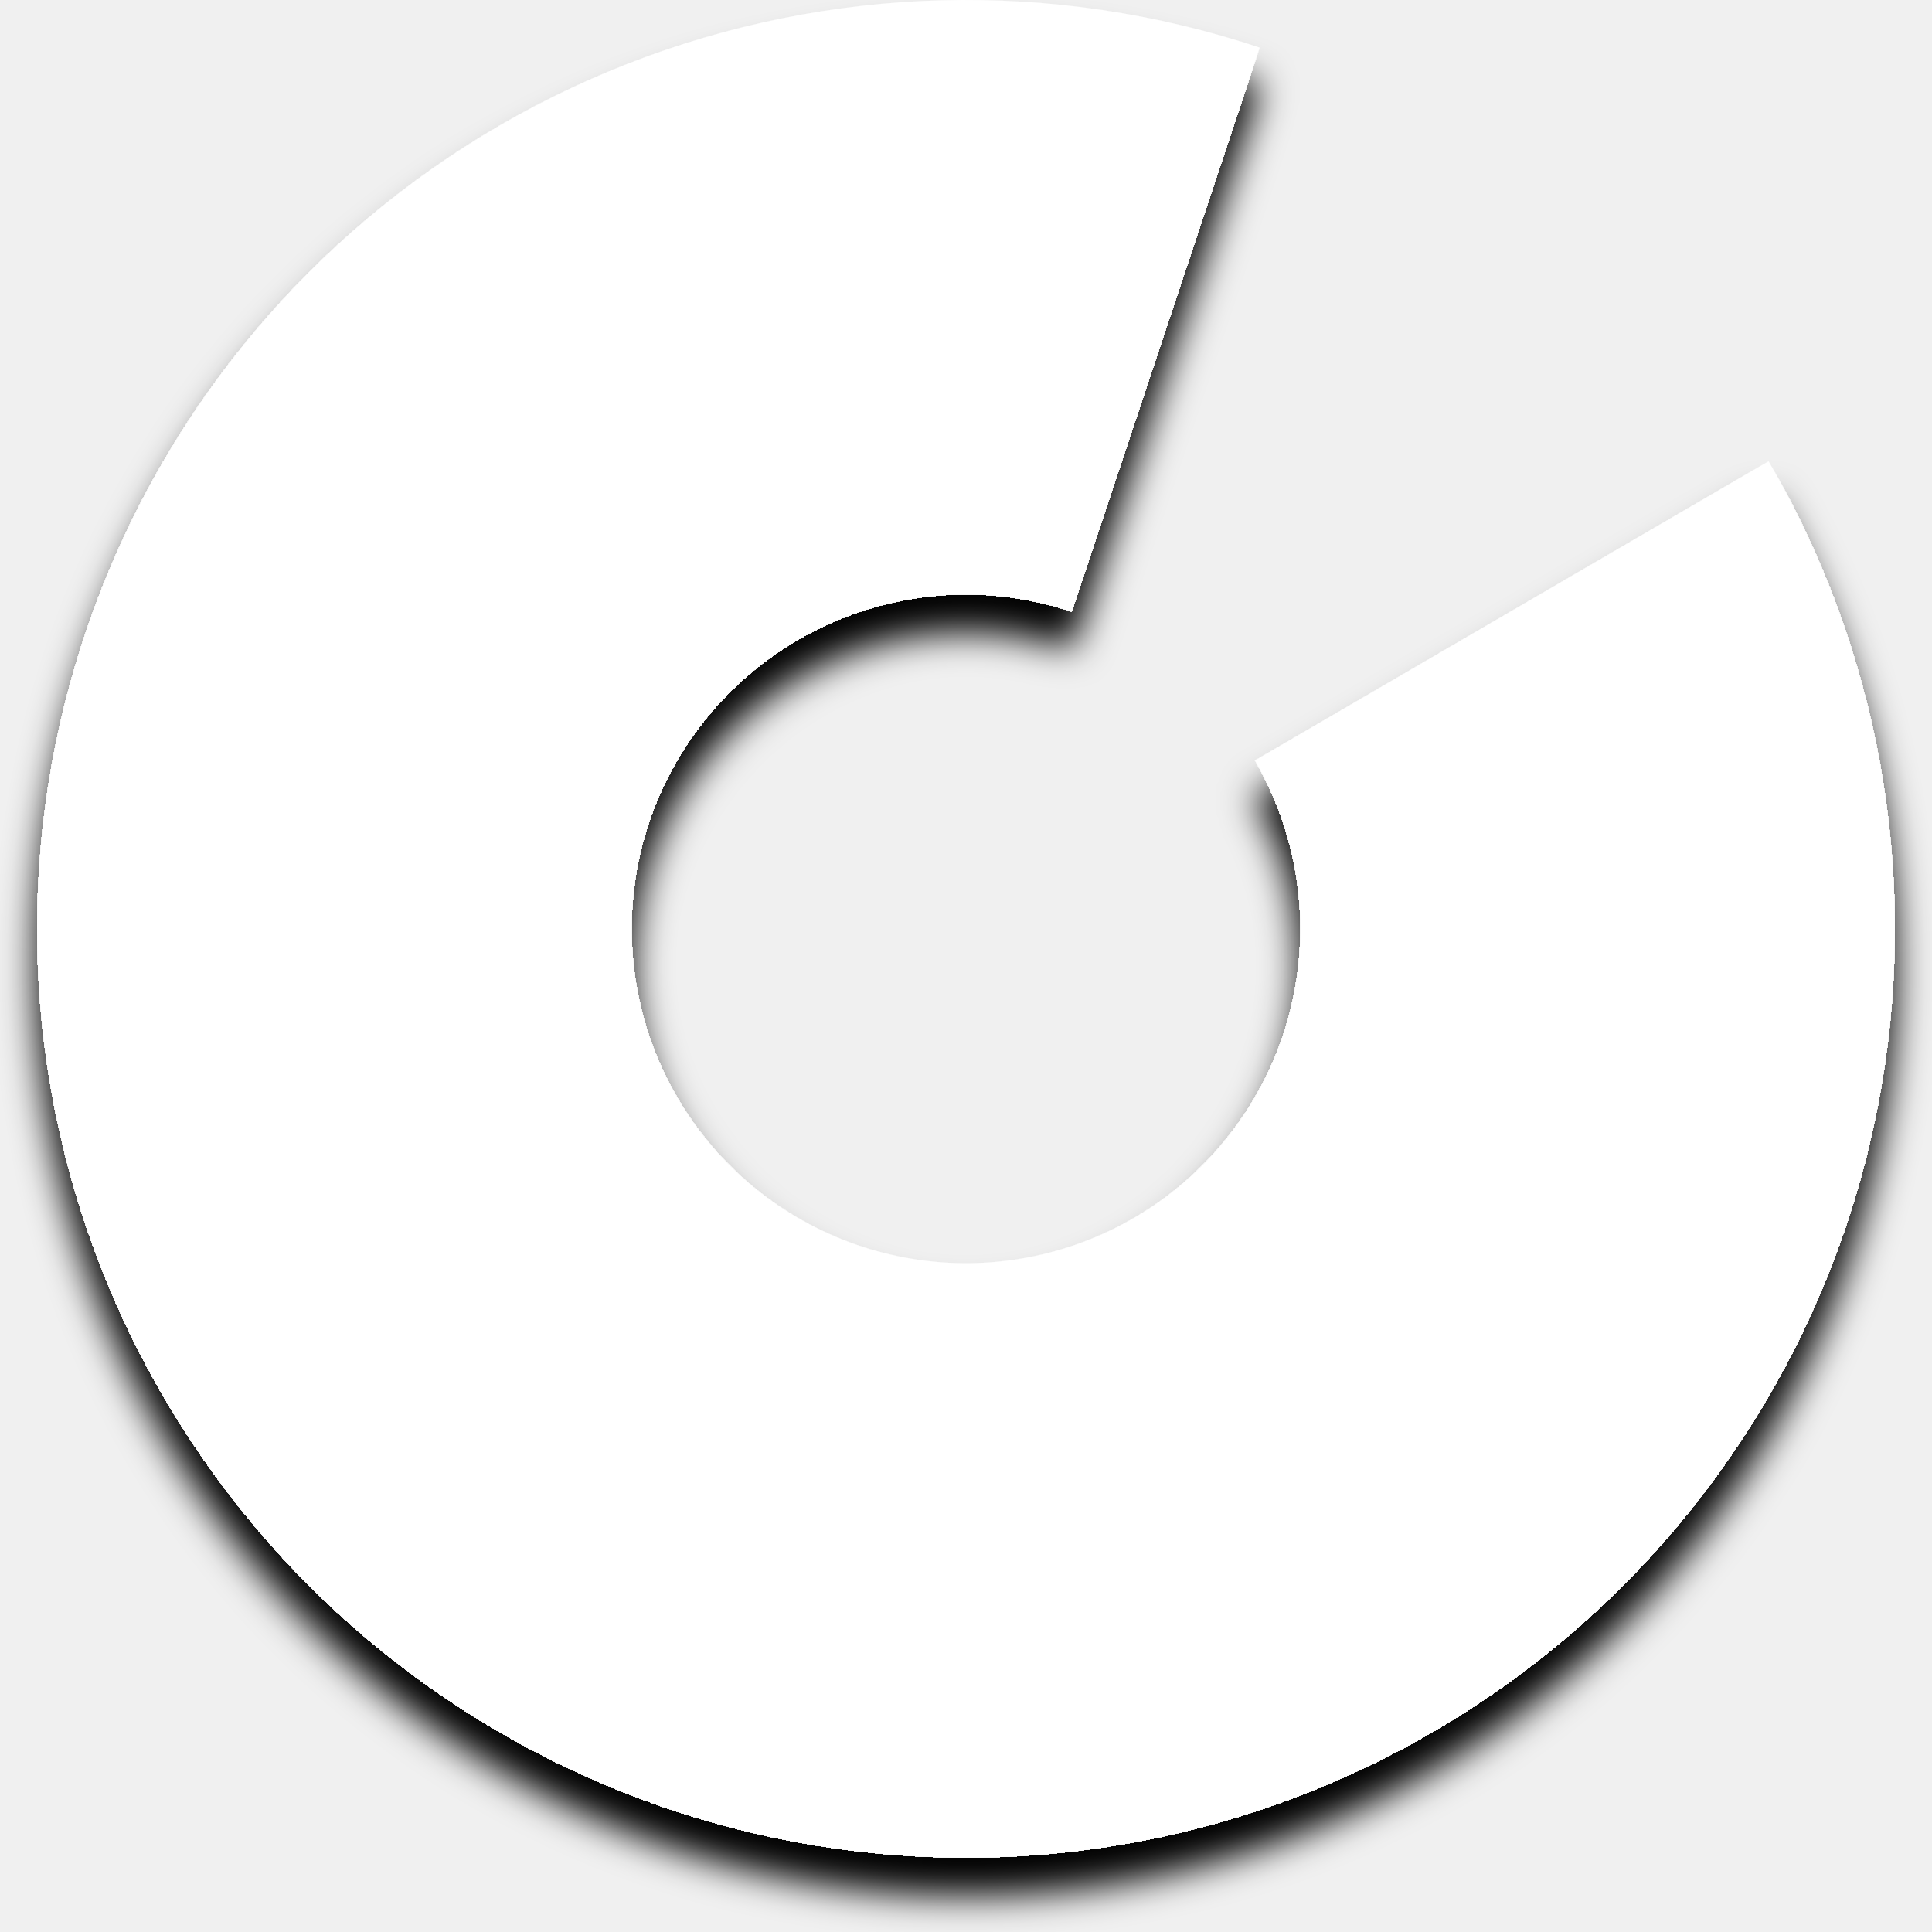
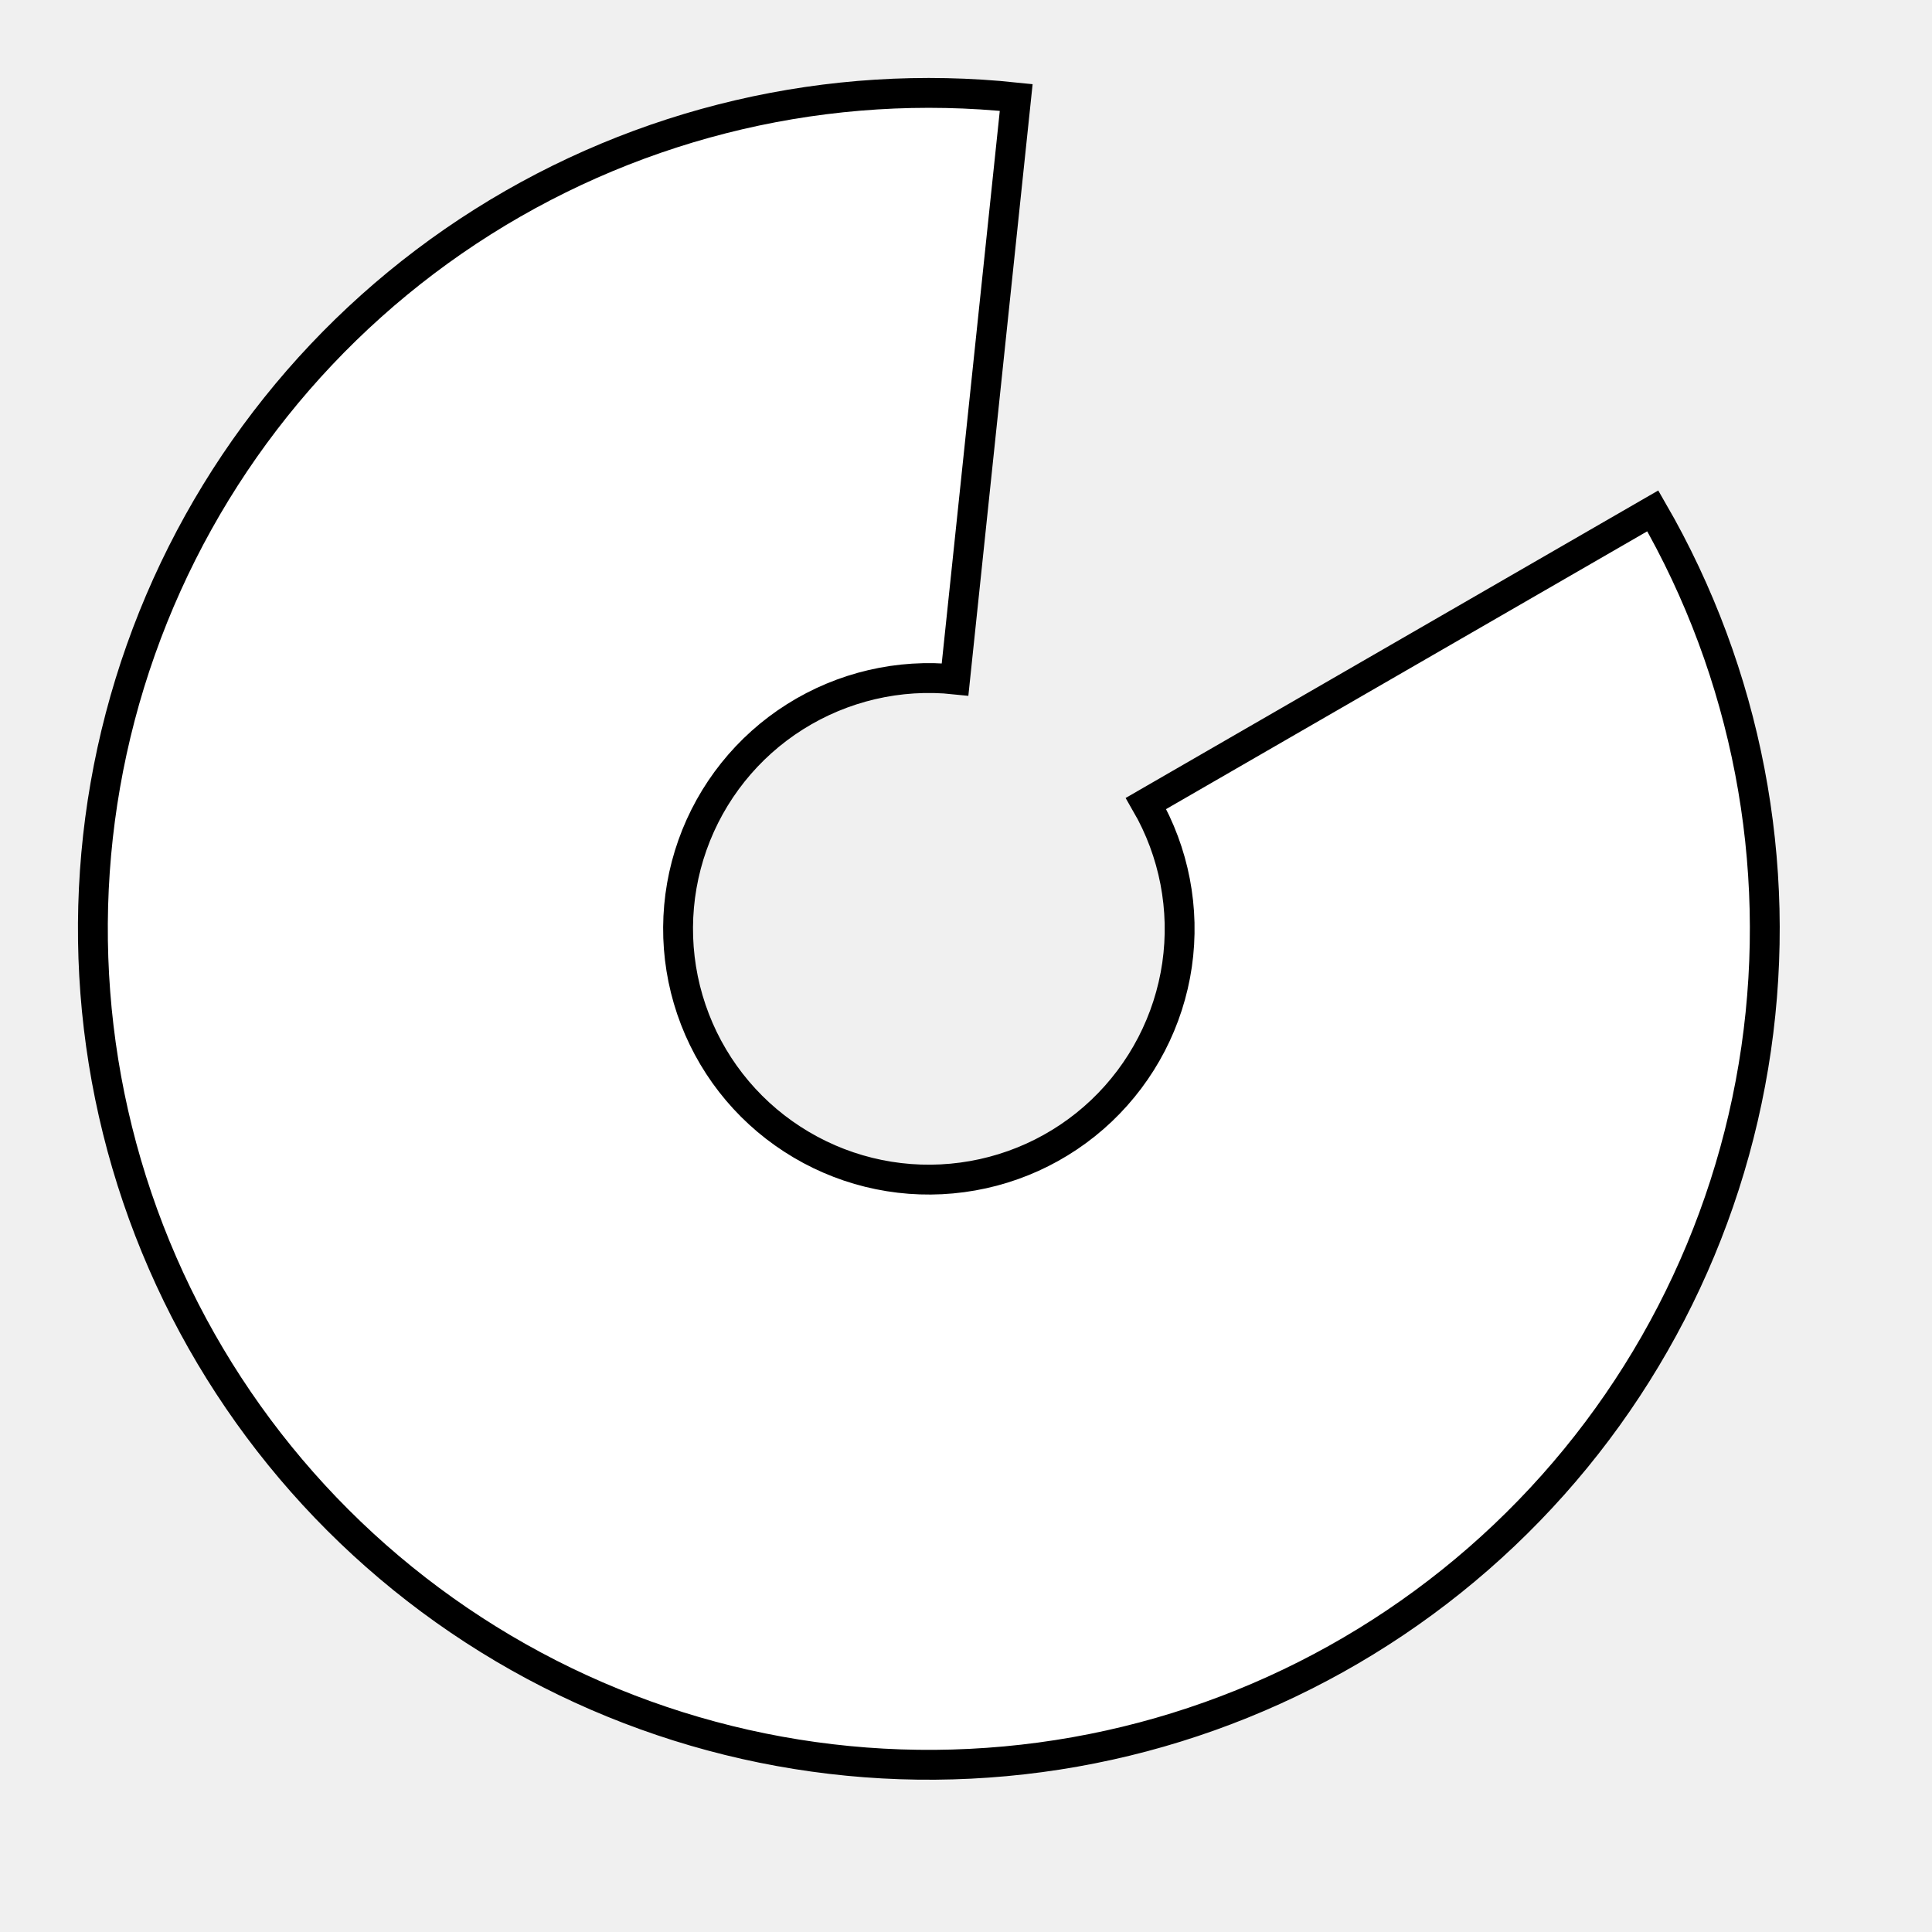
- <svg xmlns="http://www.w3.org/2000/svg" width="208" height="208" viewBox="0 0 208 208" fill="none">
-   <g filter="url(#filter0_d_22_15)">
-     <path d="M162.756 65.769C170.769 79.524 173.703 95.653 171.046 111.349C168.39 127.044 160.311 141.309 148.218 151.66C136.124 162.011 120.783 167.792 104.866 167.994C88.949 168.197 73.465 162.809 61.112 152.77C48.759 142.73 40.32 128.675 37.264 113.052C34.209 97.43 36.731 81.231 44.391 67.277C52.052 53.323 64.365 42.498 79.185 36.69C94.006 30.881 110.395 30.455 125.497 35.487" stroke="#FFF" stroke-width="64" />
-   </g>
-   <defs>
-     <filter id="filter0_d_22_15" x="-0" y="0" width="208" height="208" filterUnits="userSpaceOnUse" color-interpolation-filters="sRGB">
-       <feFlood flood-opacity="0" result="BackgroundImageFix" />
-       <feColorMatrix in="SourceAlpha" type="matrix" values="0 0 0 0 0 0 0 0 0 0 0 0 0 0 0 0 0 0 127 0" result="hardAlpha" />
-       <feOffset dy="4" />
-       <feGaussianBlur stdDeviation="2" />
-       <feComposite in2="hardAlpha" operator="out" />
-       <feColorMatrix type="matrix" values="0 0 0 0 0 0 0 0 0 0 0 0 0 0 0 0 0 0 1 0" />
-       <feBlend mode="normal" in2="BackgroundImageFix" result="effect1_dropShadow_22_15" />
-       <feBlend mode="normal" in="SourceGraphic" in2="effect1_dropShadow_22_15" result="shape" />
-     </filter>
-   </defs>
+ <svg xmlns="http://www.w3.org/2000/svg" viewBox="-10 -10 208 208">
+   <path d="M26.124 7C27.697 9.723 28.306 12.897 27.855 16.009C27.404 19.121 25.918 21.991 23.637 24.155C21.356 26.32 18.413 27.654 15.281 27.941C12.149 28.229 9.012 27.454 6.375 25.741C3.738 24.029 1.754 21.478 0.743 18.5C-0.268 15.522 -0.247 12.291 0.803 9.327C1.853 6.362 3.87 3.838 6.529 2.16C9.189 0.482 12.336 -0.252 15.463 0.077L14.439 9.823C13.501 9.724 12.557 9.945 11.759 10.448C10.961 10.951 10.356 11.709 10.041 12.598C9.726 13.487 9.72 14.457 10.023 15.35C10.326 16.243 10.921 17.009 11.713 17.522C12.504 18.036 13.445 18.269 14.384 18.182C15.324 18.096 16.207 17.696 16.891 17.047C17.575 16.397 18.021 15.536 18.157 14.603C18.292 13.669 18.109 12.717 17.637 11.9L26.124 7Z" fill="white" stroke="black" stroke-width=".5" transform="scale(6.428571)" />
</svg>
